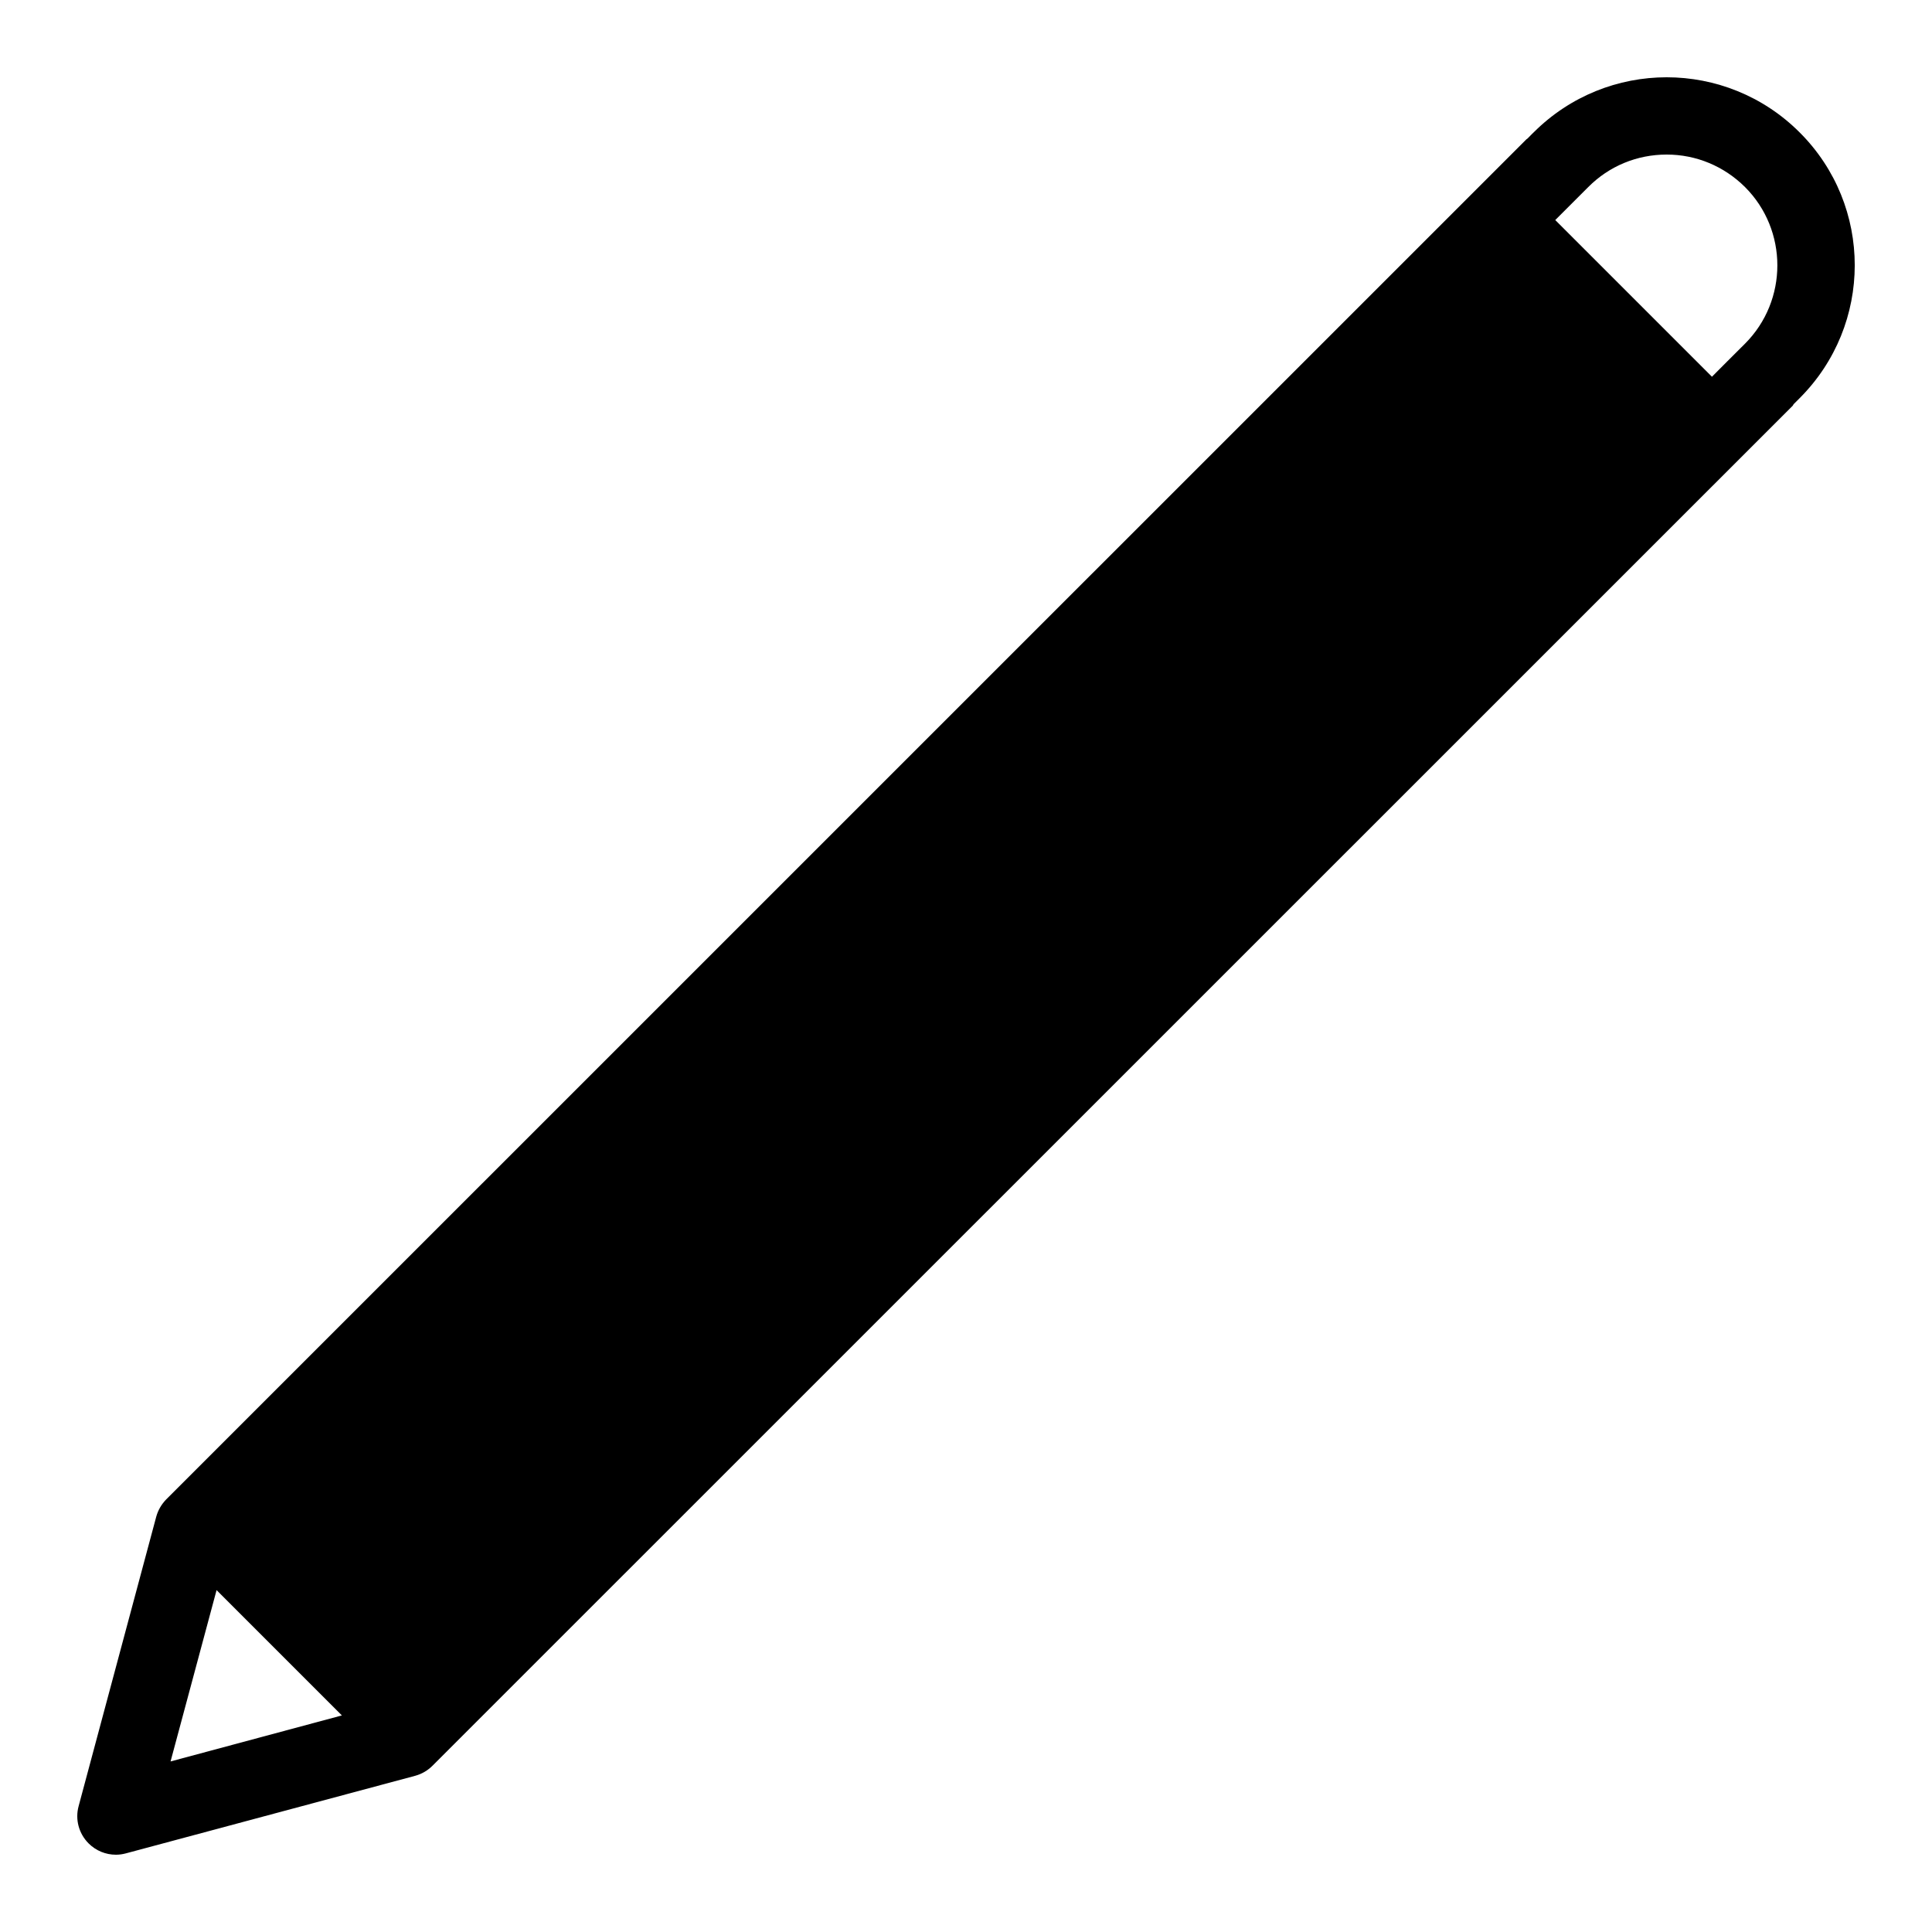
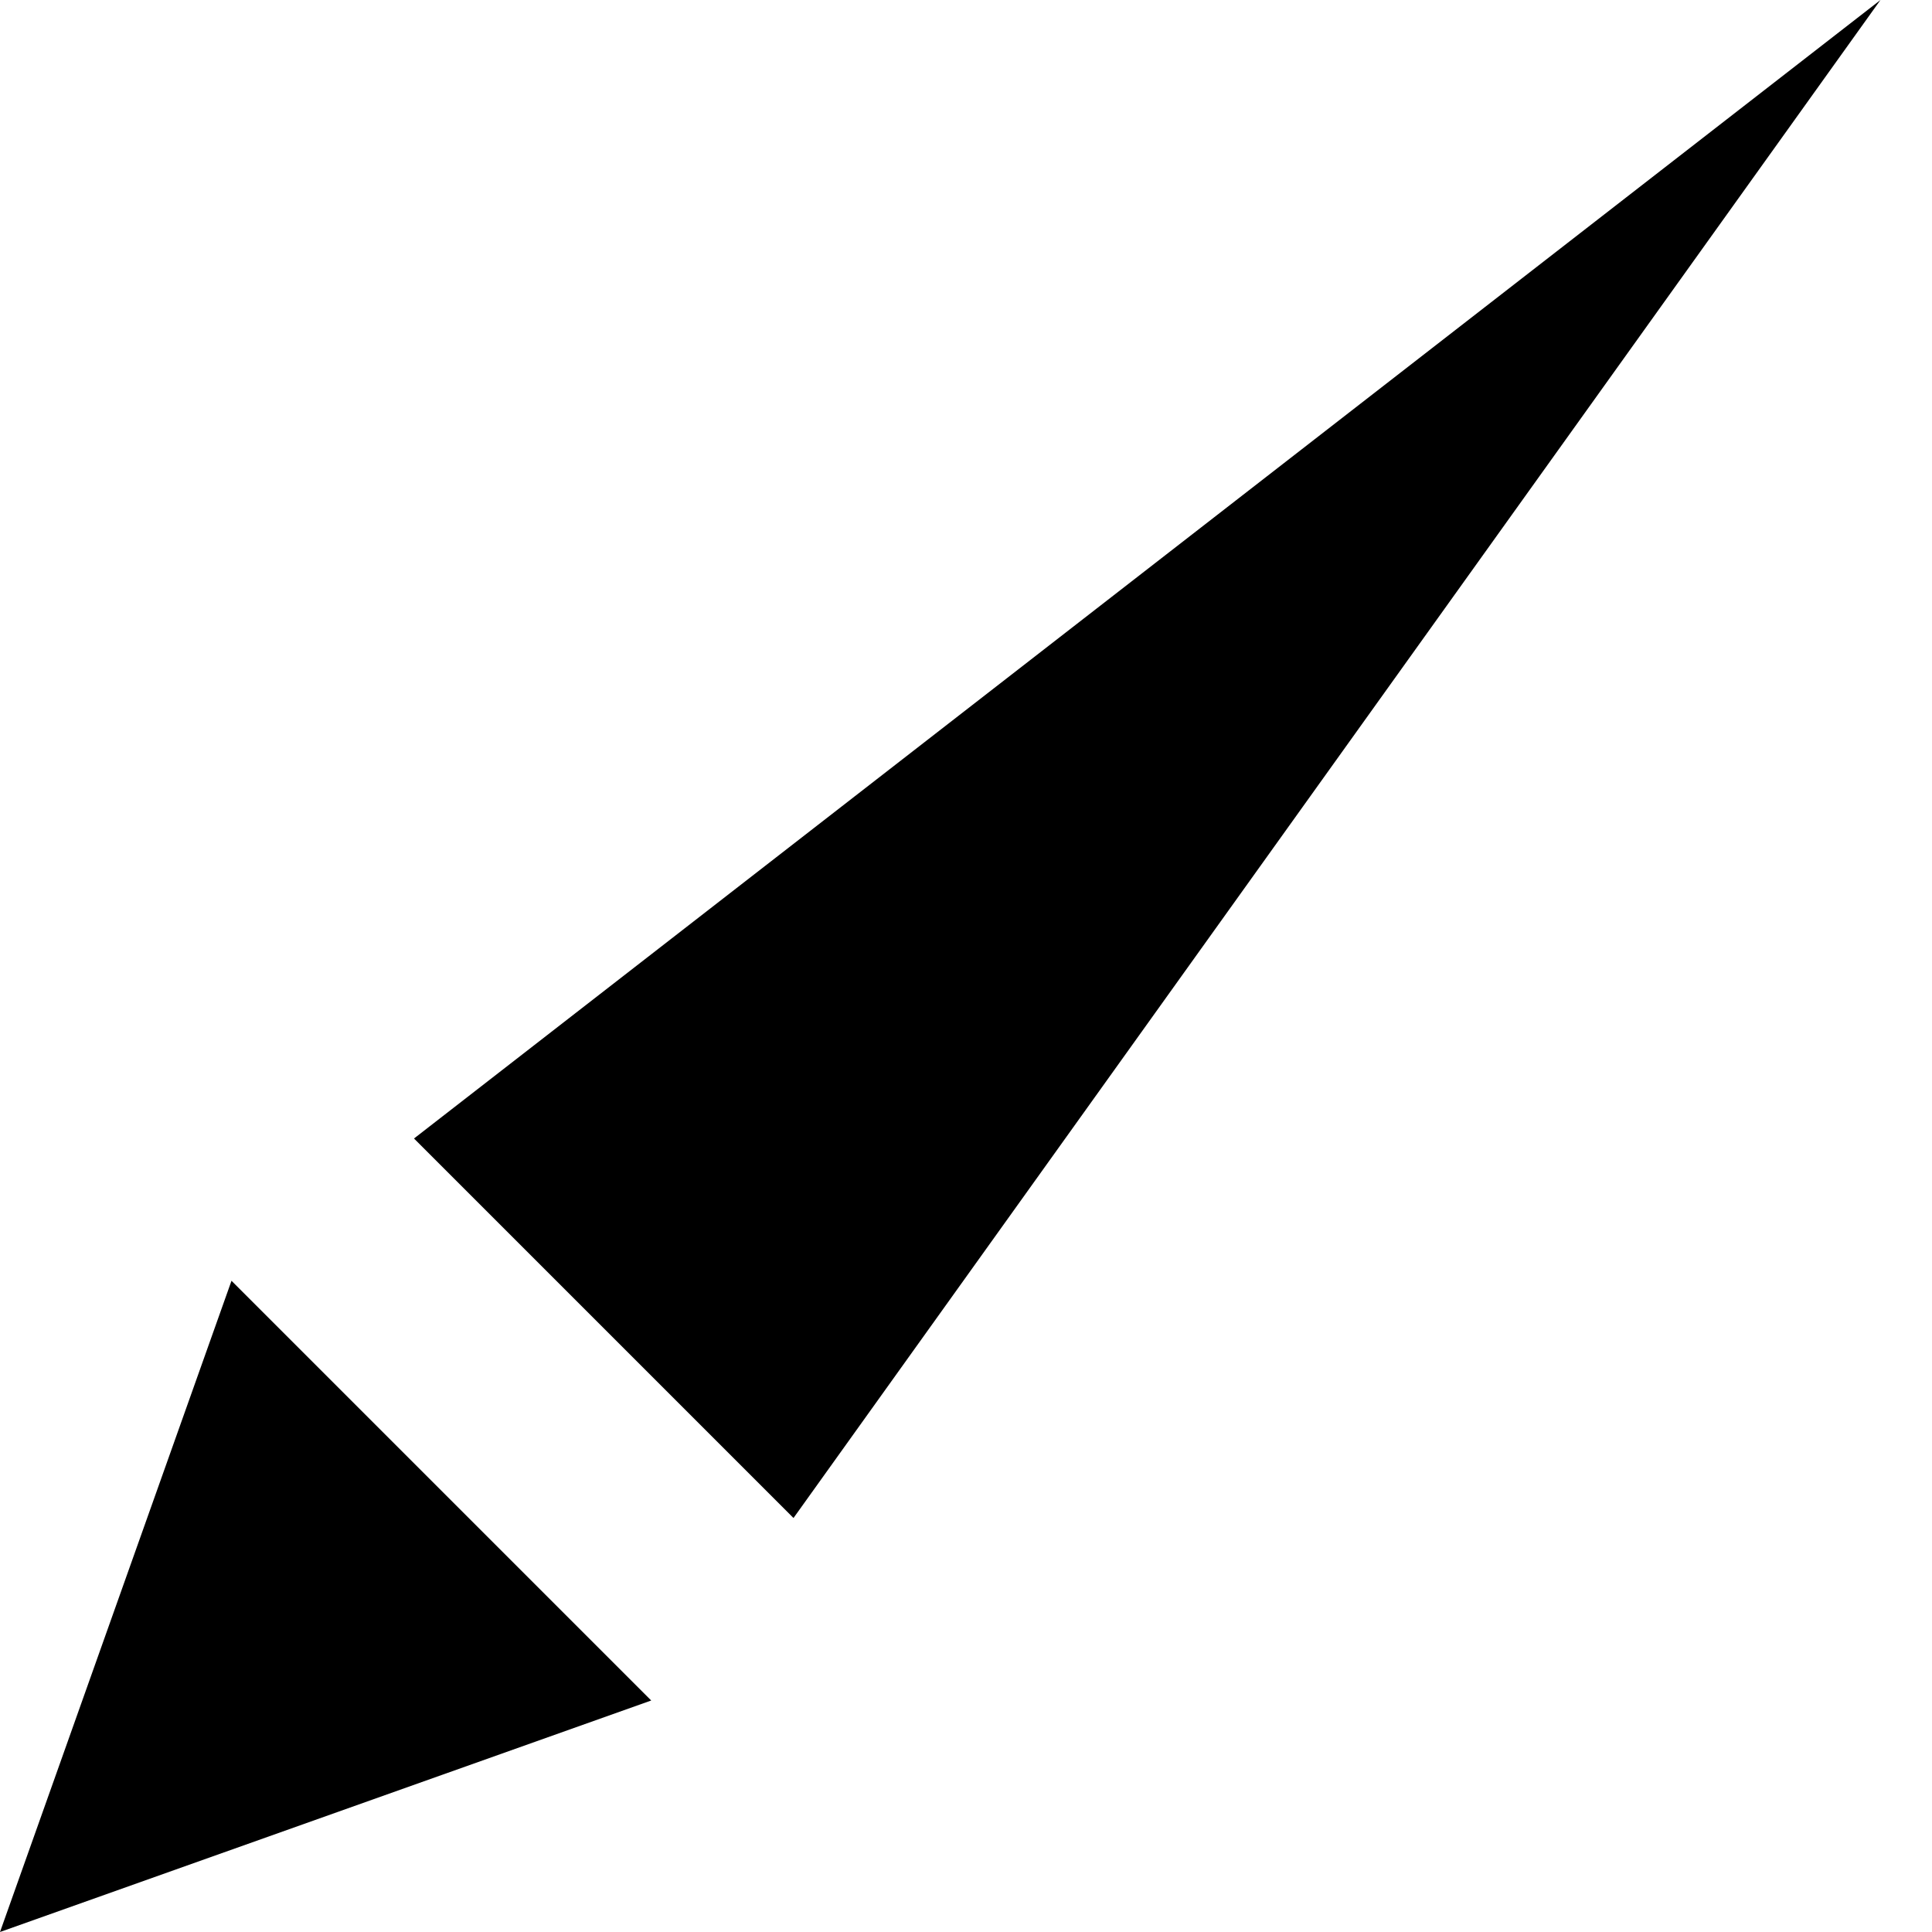
- <svg xmlns="http://www.w3.org/2000/svg" fill="#000000" viewBox="0 0 50 50" width="50px" height="50px">
-   <path d="M 46.574 3.426 C 45.625 2.477 44.379 2 43.133 2 C 41.887 2 40.641 2.477 39.691 3.426 C 39.691 3.426 39.621 3.492 39.531 3.586 C 39.523 3.594 39.512 3.598 39.504 3.605 L 4.301 38.805 C 4.18 38.93 4.09 39.082 4.043 39.254 L 2.035 46.742 C 1.941 47.086 2.039 47.453 2.293 47.707 C 2.484 47.898 2.738 48 3 48 C 3.086 48 3.172 47.988 3.258 47.965 L 10.746 45.957 C 10.918 45.91 11.07 45.82 11.195 45.695 L 46.395 10.5 C 46.406 10.488 46.41 10.473 46.418 10.461 C 46.508 10.371 46.57 10.309 46.57 10.309 C 48.477 8.406 48.477 5.324 46.574 3.426 Z M 45.16 4.84 C 46.277 5.957 46.277 7.777 45.16 8.895 C 44.828 9.223 44.547 9.508 44.305 9.75 L 40.25 5.695 C 40.711 5.234 41.105 4.84 41.105 4.84 C 41.645 4.297 42.367 4 43.133 4 C 43.898 4 44.617 4.301 45.16 4.84 Z M 5.605 41.152 L 8.848 44.395 L 4.414 45.586 Z" />
+ <svg xmlns="http://www.w3.org/2000/svg" width="28" height="28" viewBox="0 0 28 28" fill="none">
+   <path d="M0 28L3.355 18.562L9.438 24.645L0 28Z" fill="black" />
+   <path d="M27.253 0L11.5 22L6 16.5L27.253 0Z" fill="black" />
</svg>
